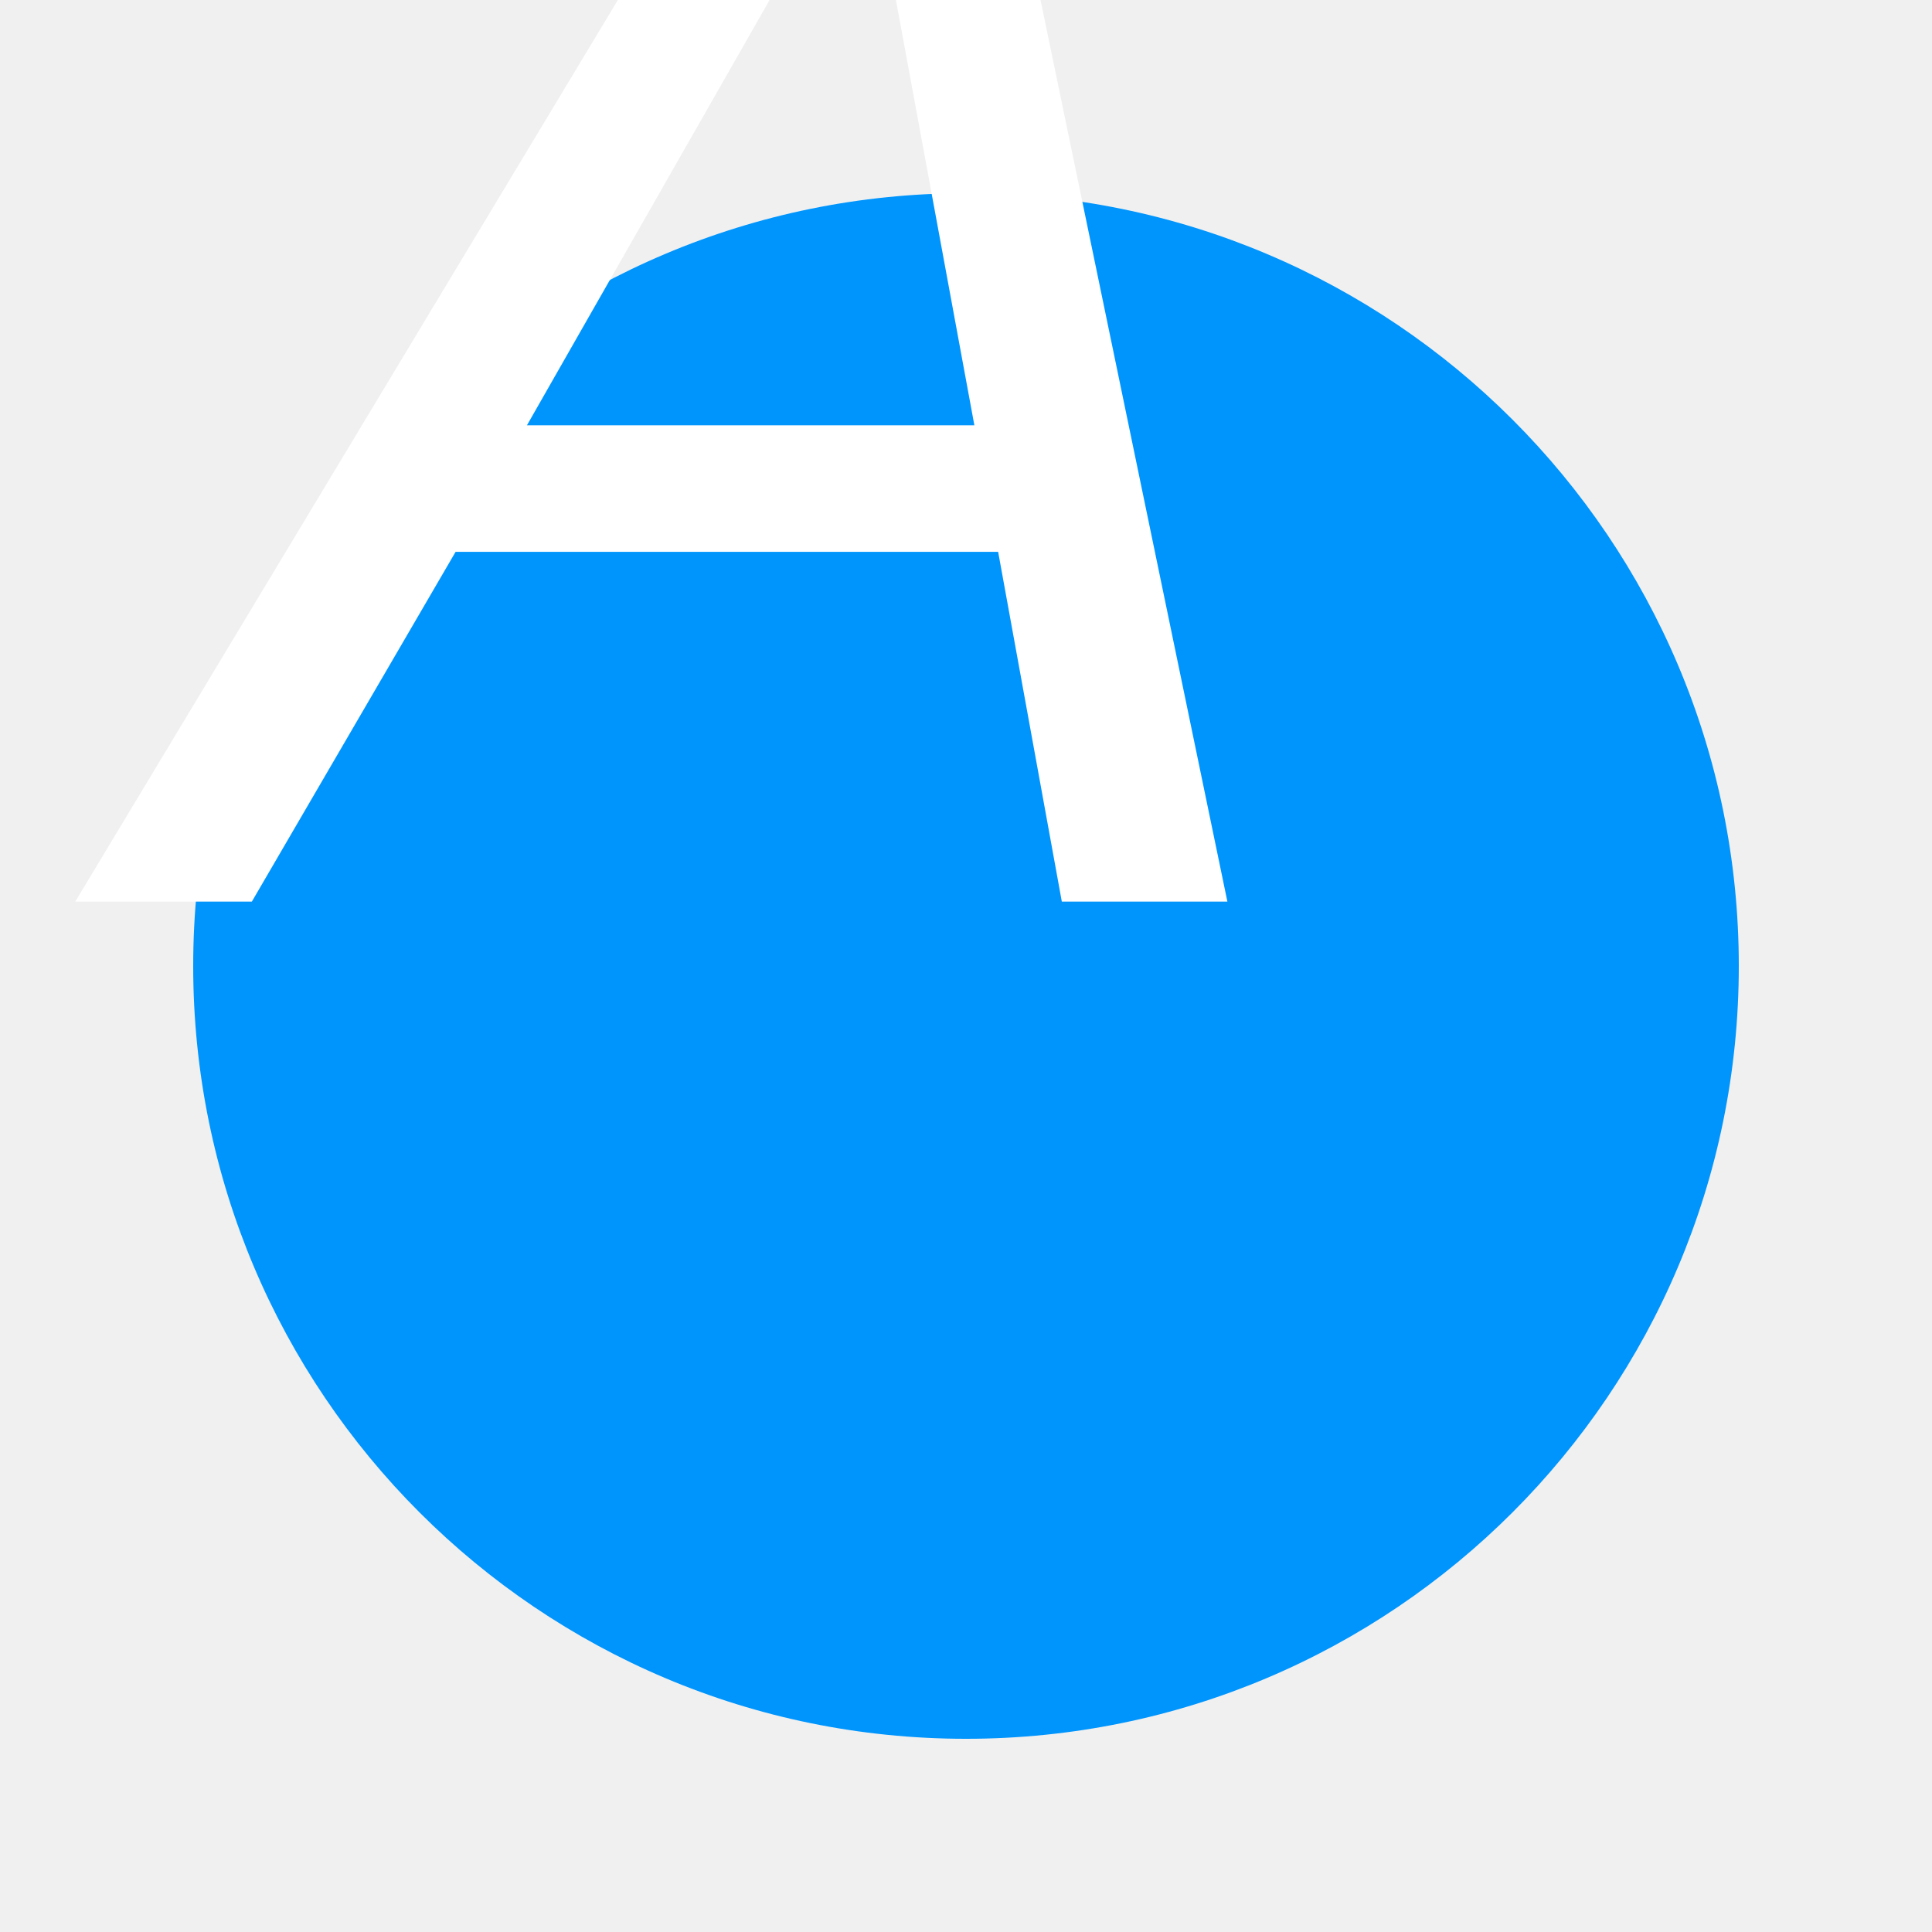
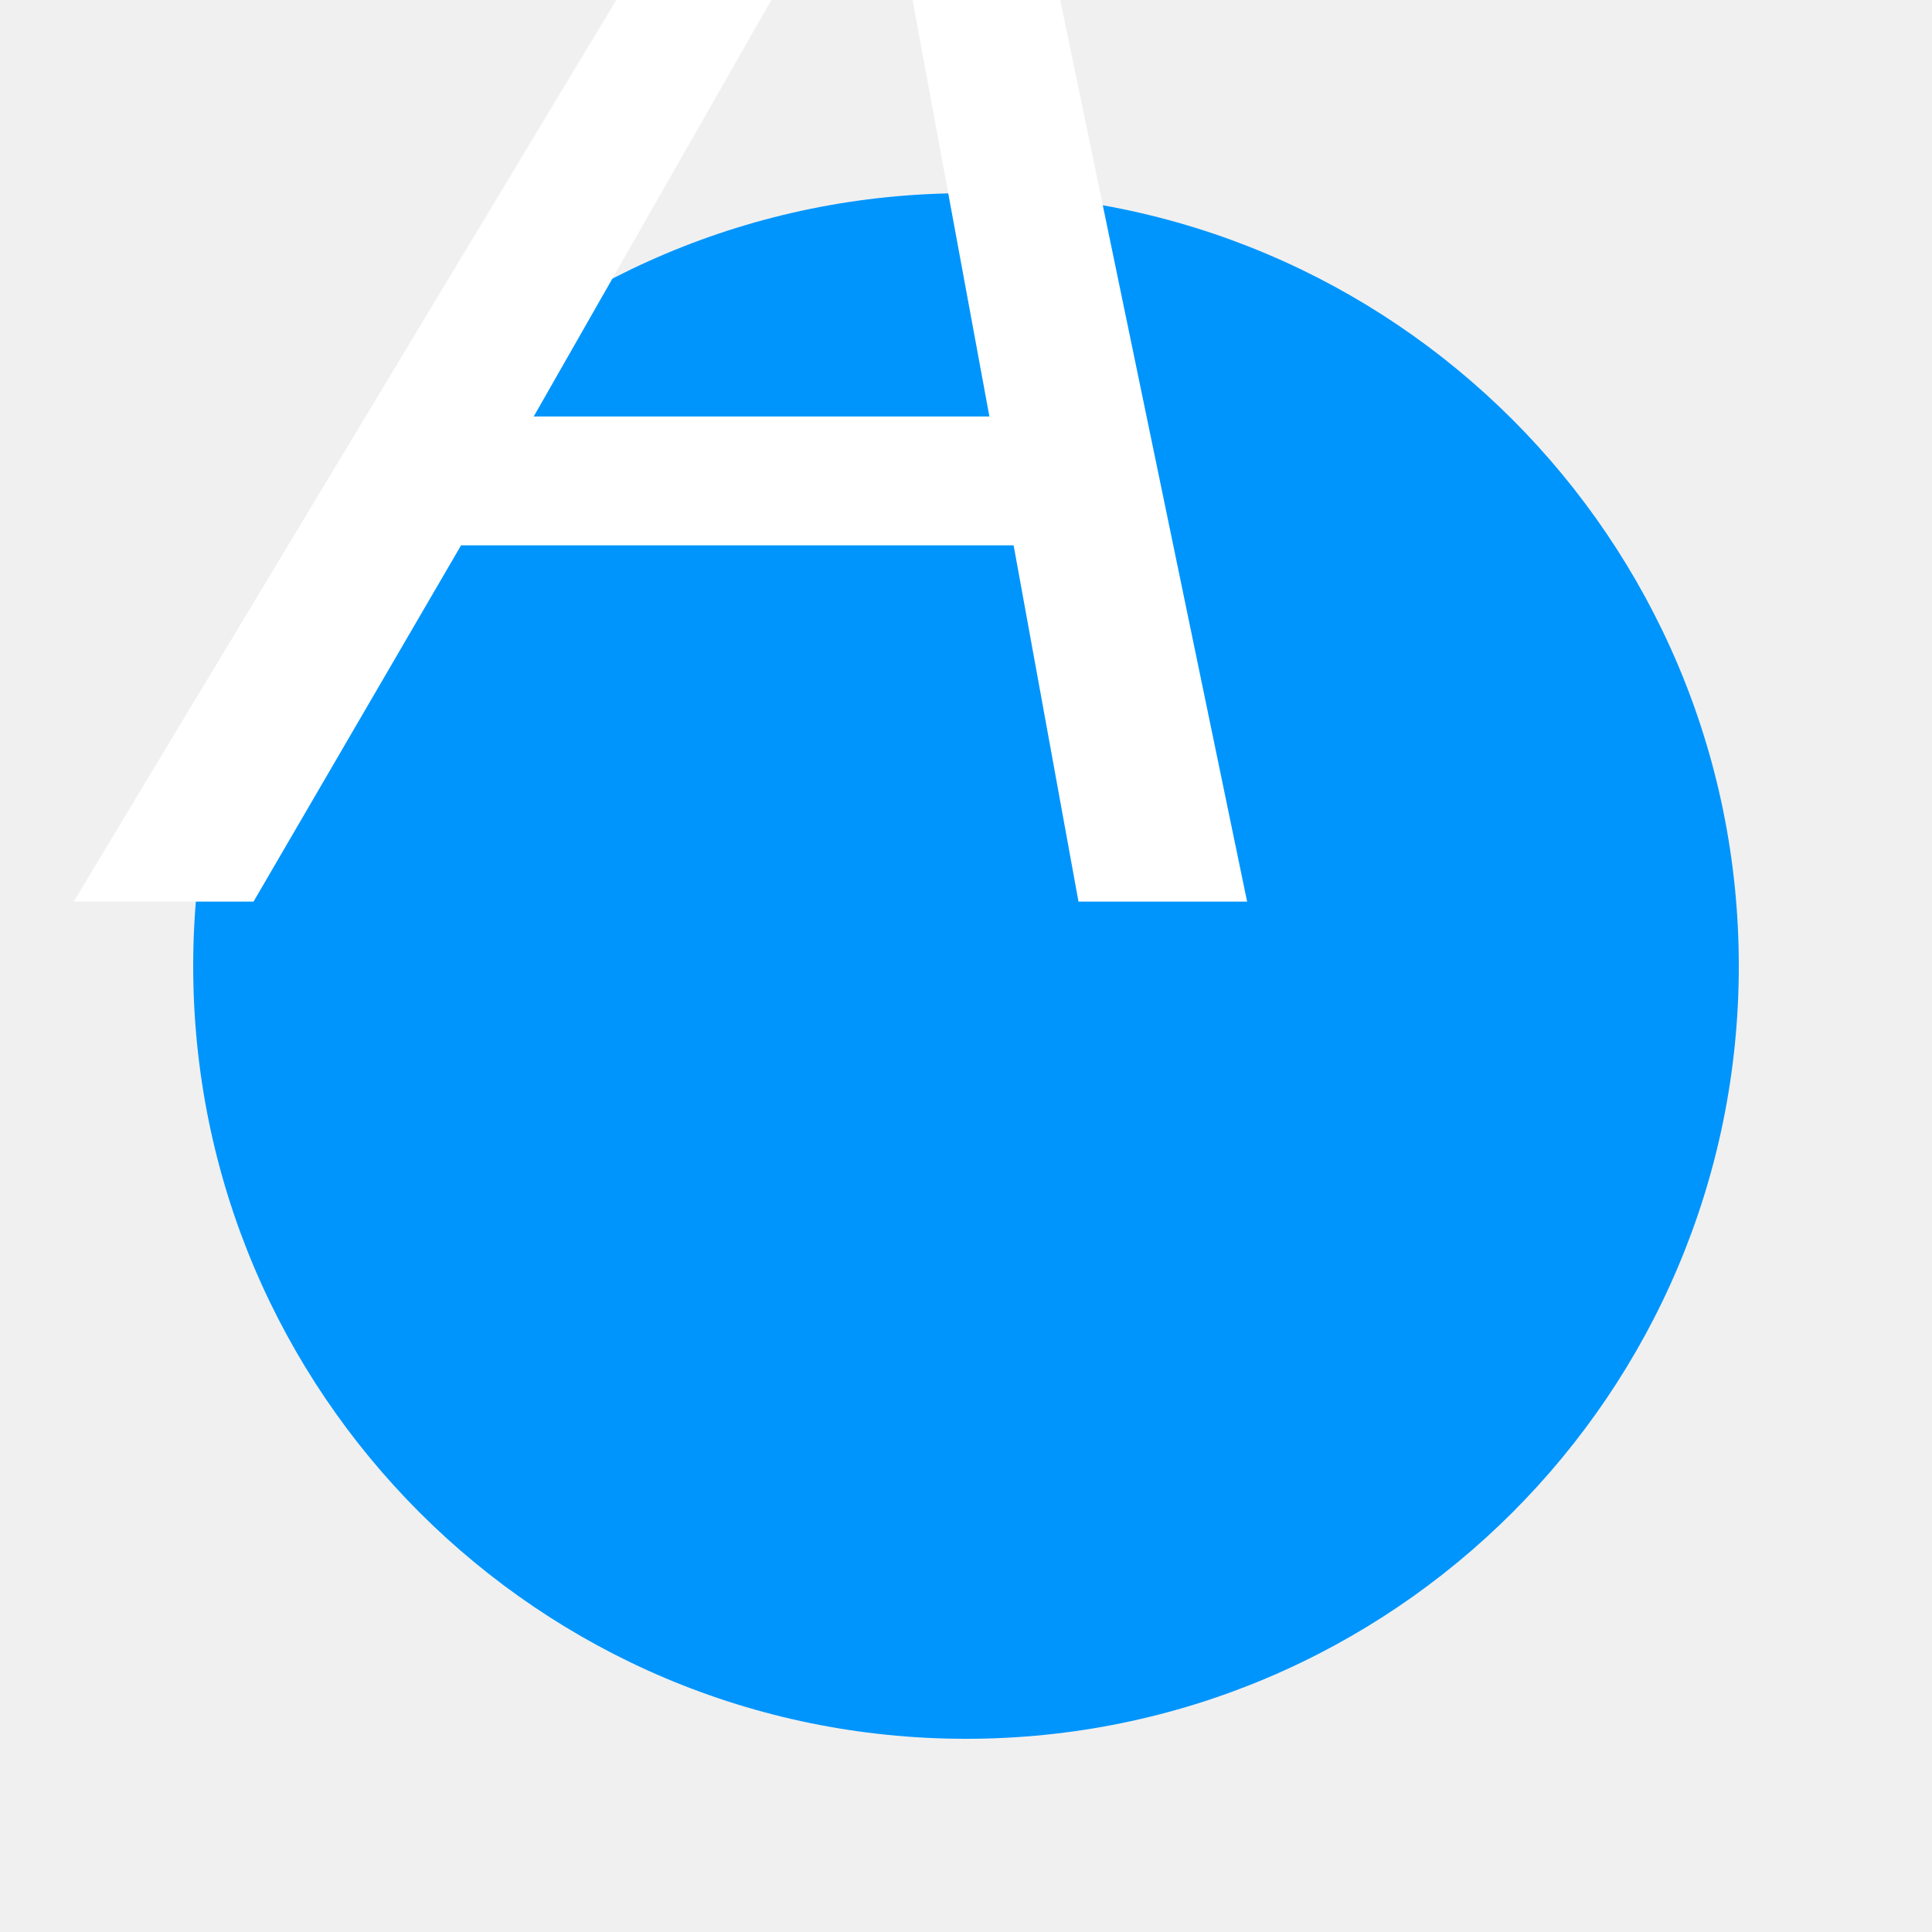
<svg xmlns="http://www.w3.org/2000/svg" version="1.0" width="1500px" height="1500px" viewBox="0 0 1500 1500" style="background-color: transparent;">
  <rect x="0" y="0" width="1500" height="1500" fill="none" stroke="none" pointer-events="all" />
  <circle cx="750" cy="750" r="600" fill="#0095fc" stroke="none" pointer-events="all" />
-   <text x="125" y="700" font-size="1350" font-style="italic" font-family="Arial" rotate="45" fill="#ffffff">A</text>
+   <text x="125" y="700" font-size="1375" font-style="italic" font-family="Arial" rotate="45" fill="#ffffff">A</text>
</svg>
